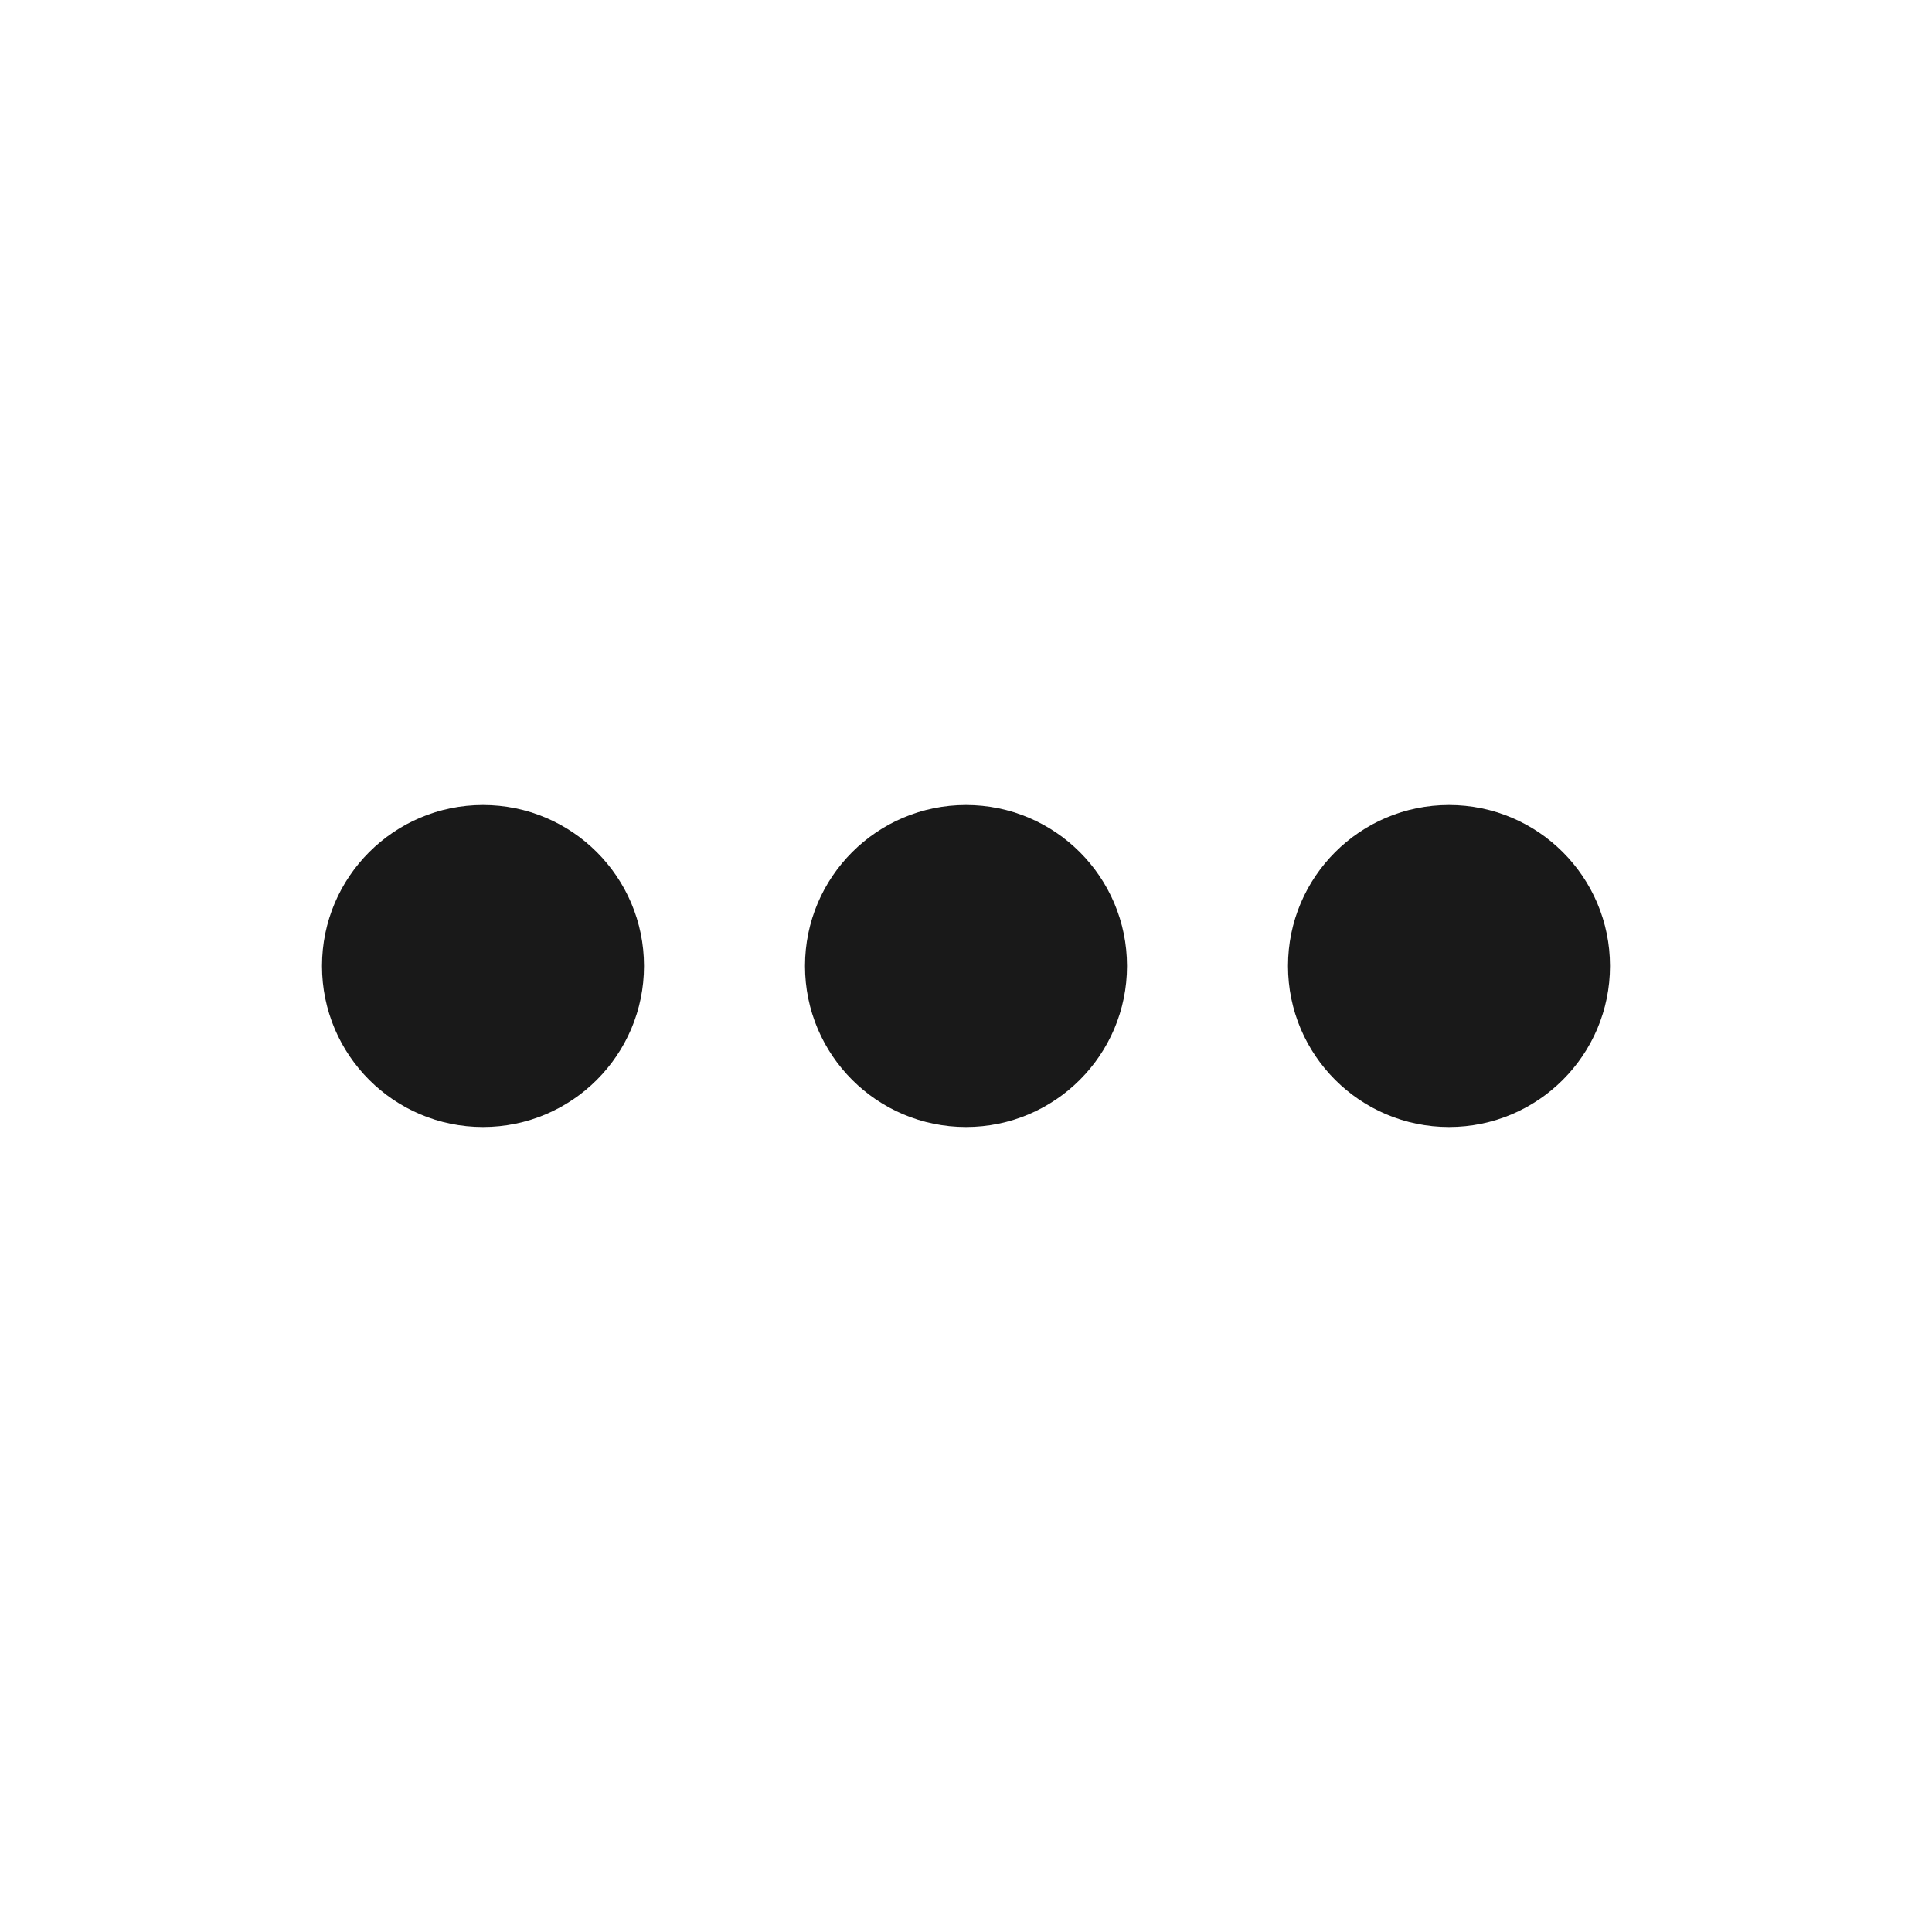
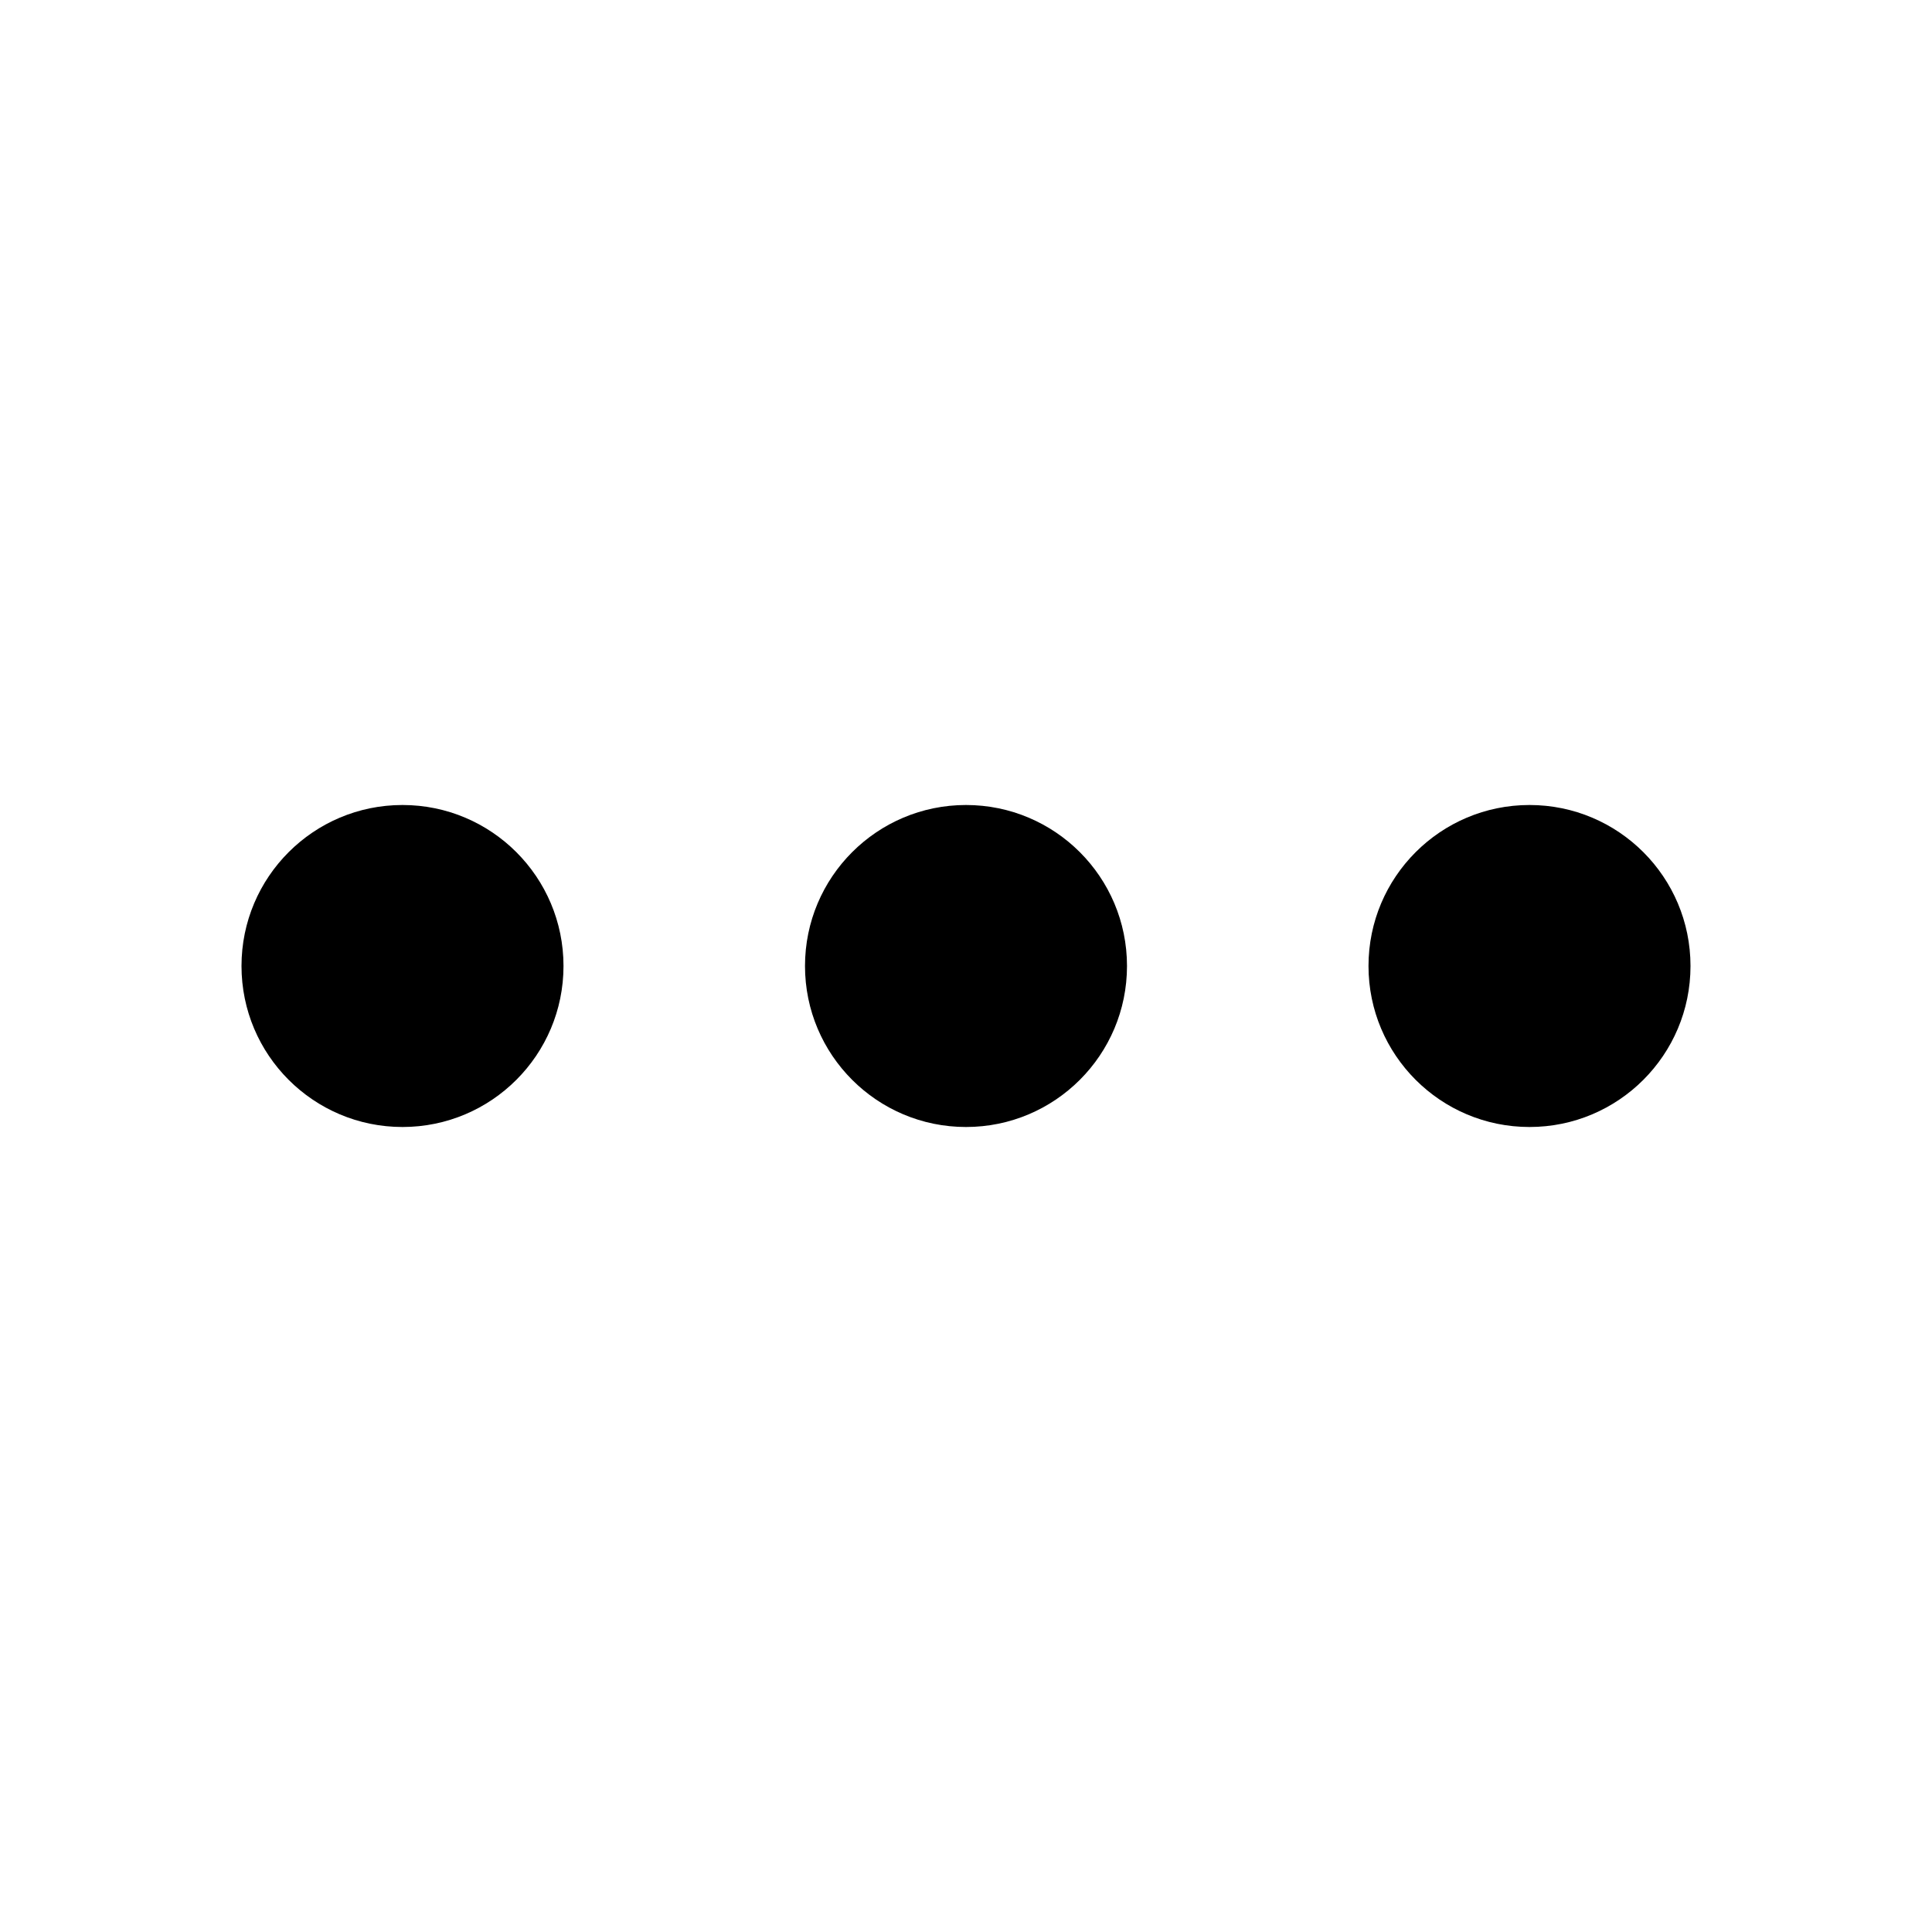
<svg xmlns="http://www.w3.org/2000/svg" viewBox="0 0 24 24">
-   <defs>
-     <style>.cls-1{fill:none;}.cls-2{fill:#191919;}</style>
-   </defs>
-   <g id="Square">
-     <rect class="cls-1" width="24" height="24" />
-   </g>
-   <g id="Calque_5" data-name="Calque 5">
-     <g id="Autre">
-       <circle class="cls-2" cx="12" cy="12" r="2" />
-       <circle class="cls-2" cx="6" cy="12" r="2" />
-       <circle class="cls-2" cx="18" cy="12" r="2" />
-     </g>
-   </g>
+   <g id="Square"> </g>
+   <path fill-rule="evenodd" d="M7 12a2 2 0 1 1-4 0 2 2 0 0 1 4 0Zm14 0a2 2 0 1 1-4 0 2 2 0 0 1 4 0Zm-9 2a2 2 0 1 0 0-4 2 2 0 0 0 0 4Z" />
</svg>
